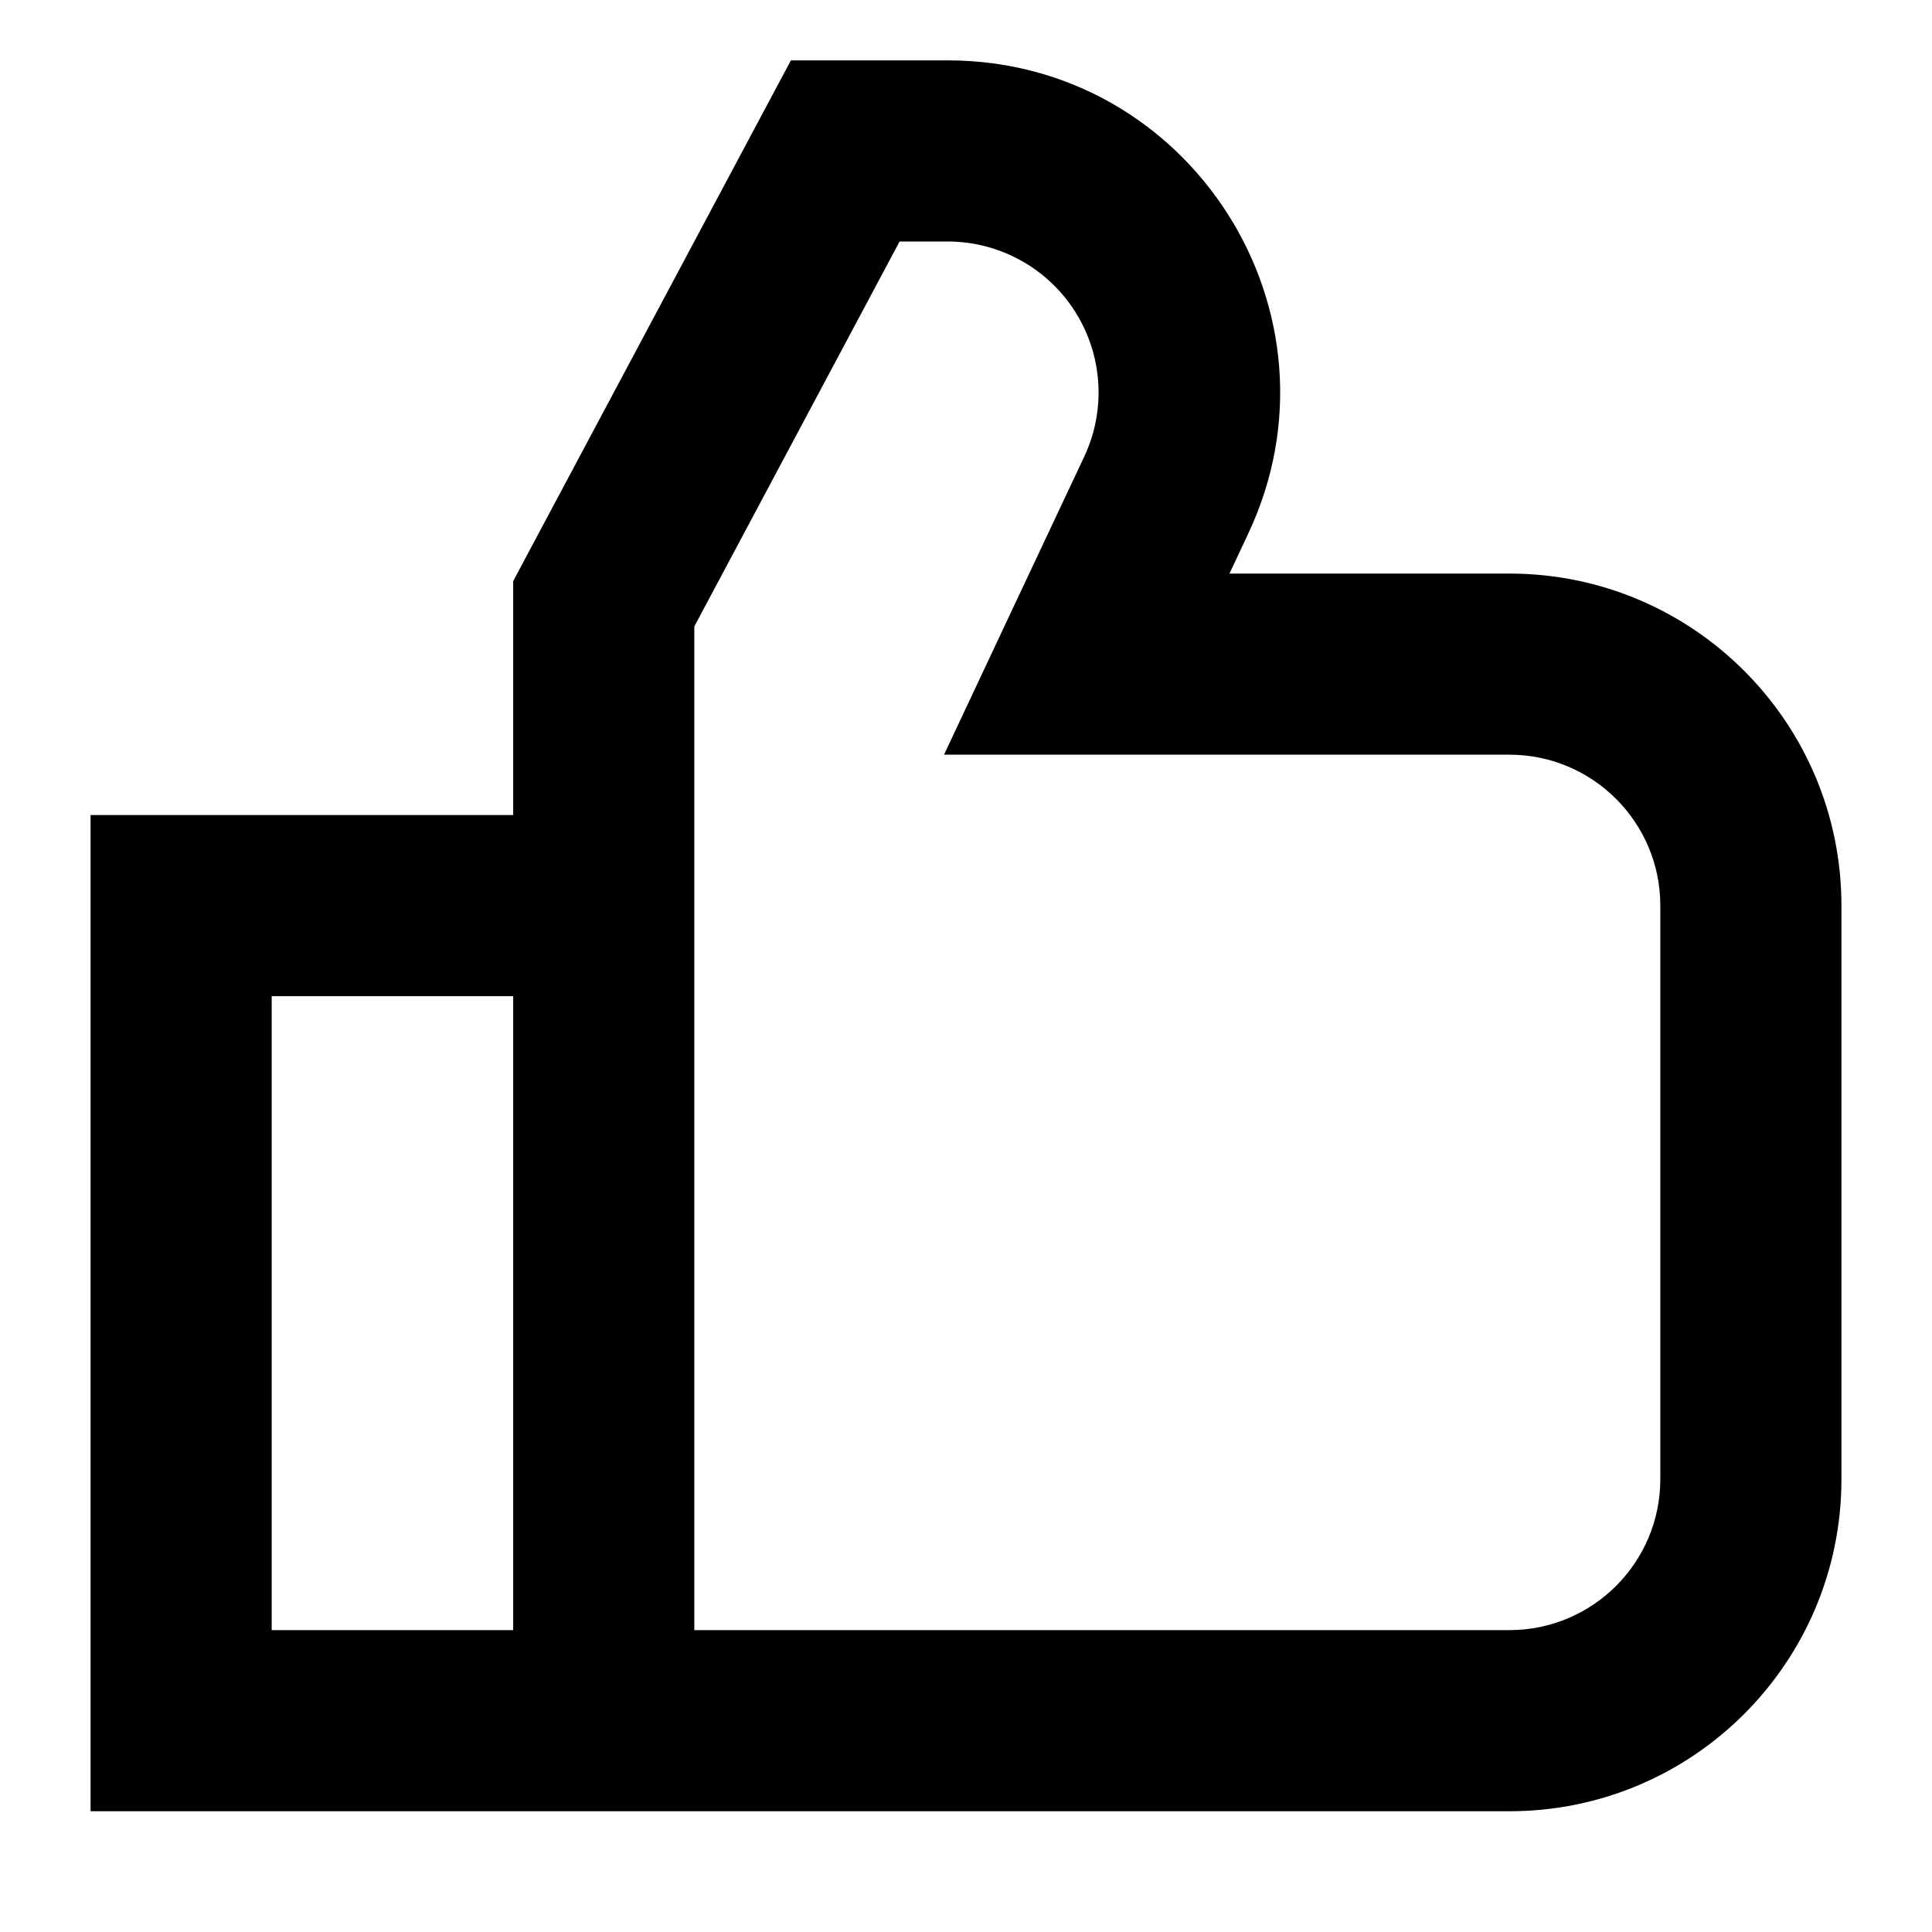
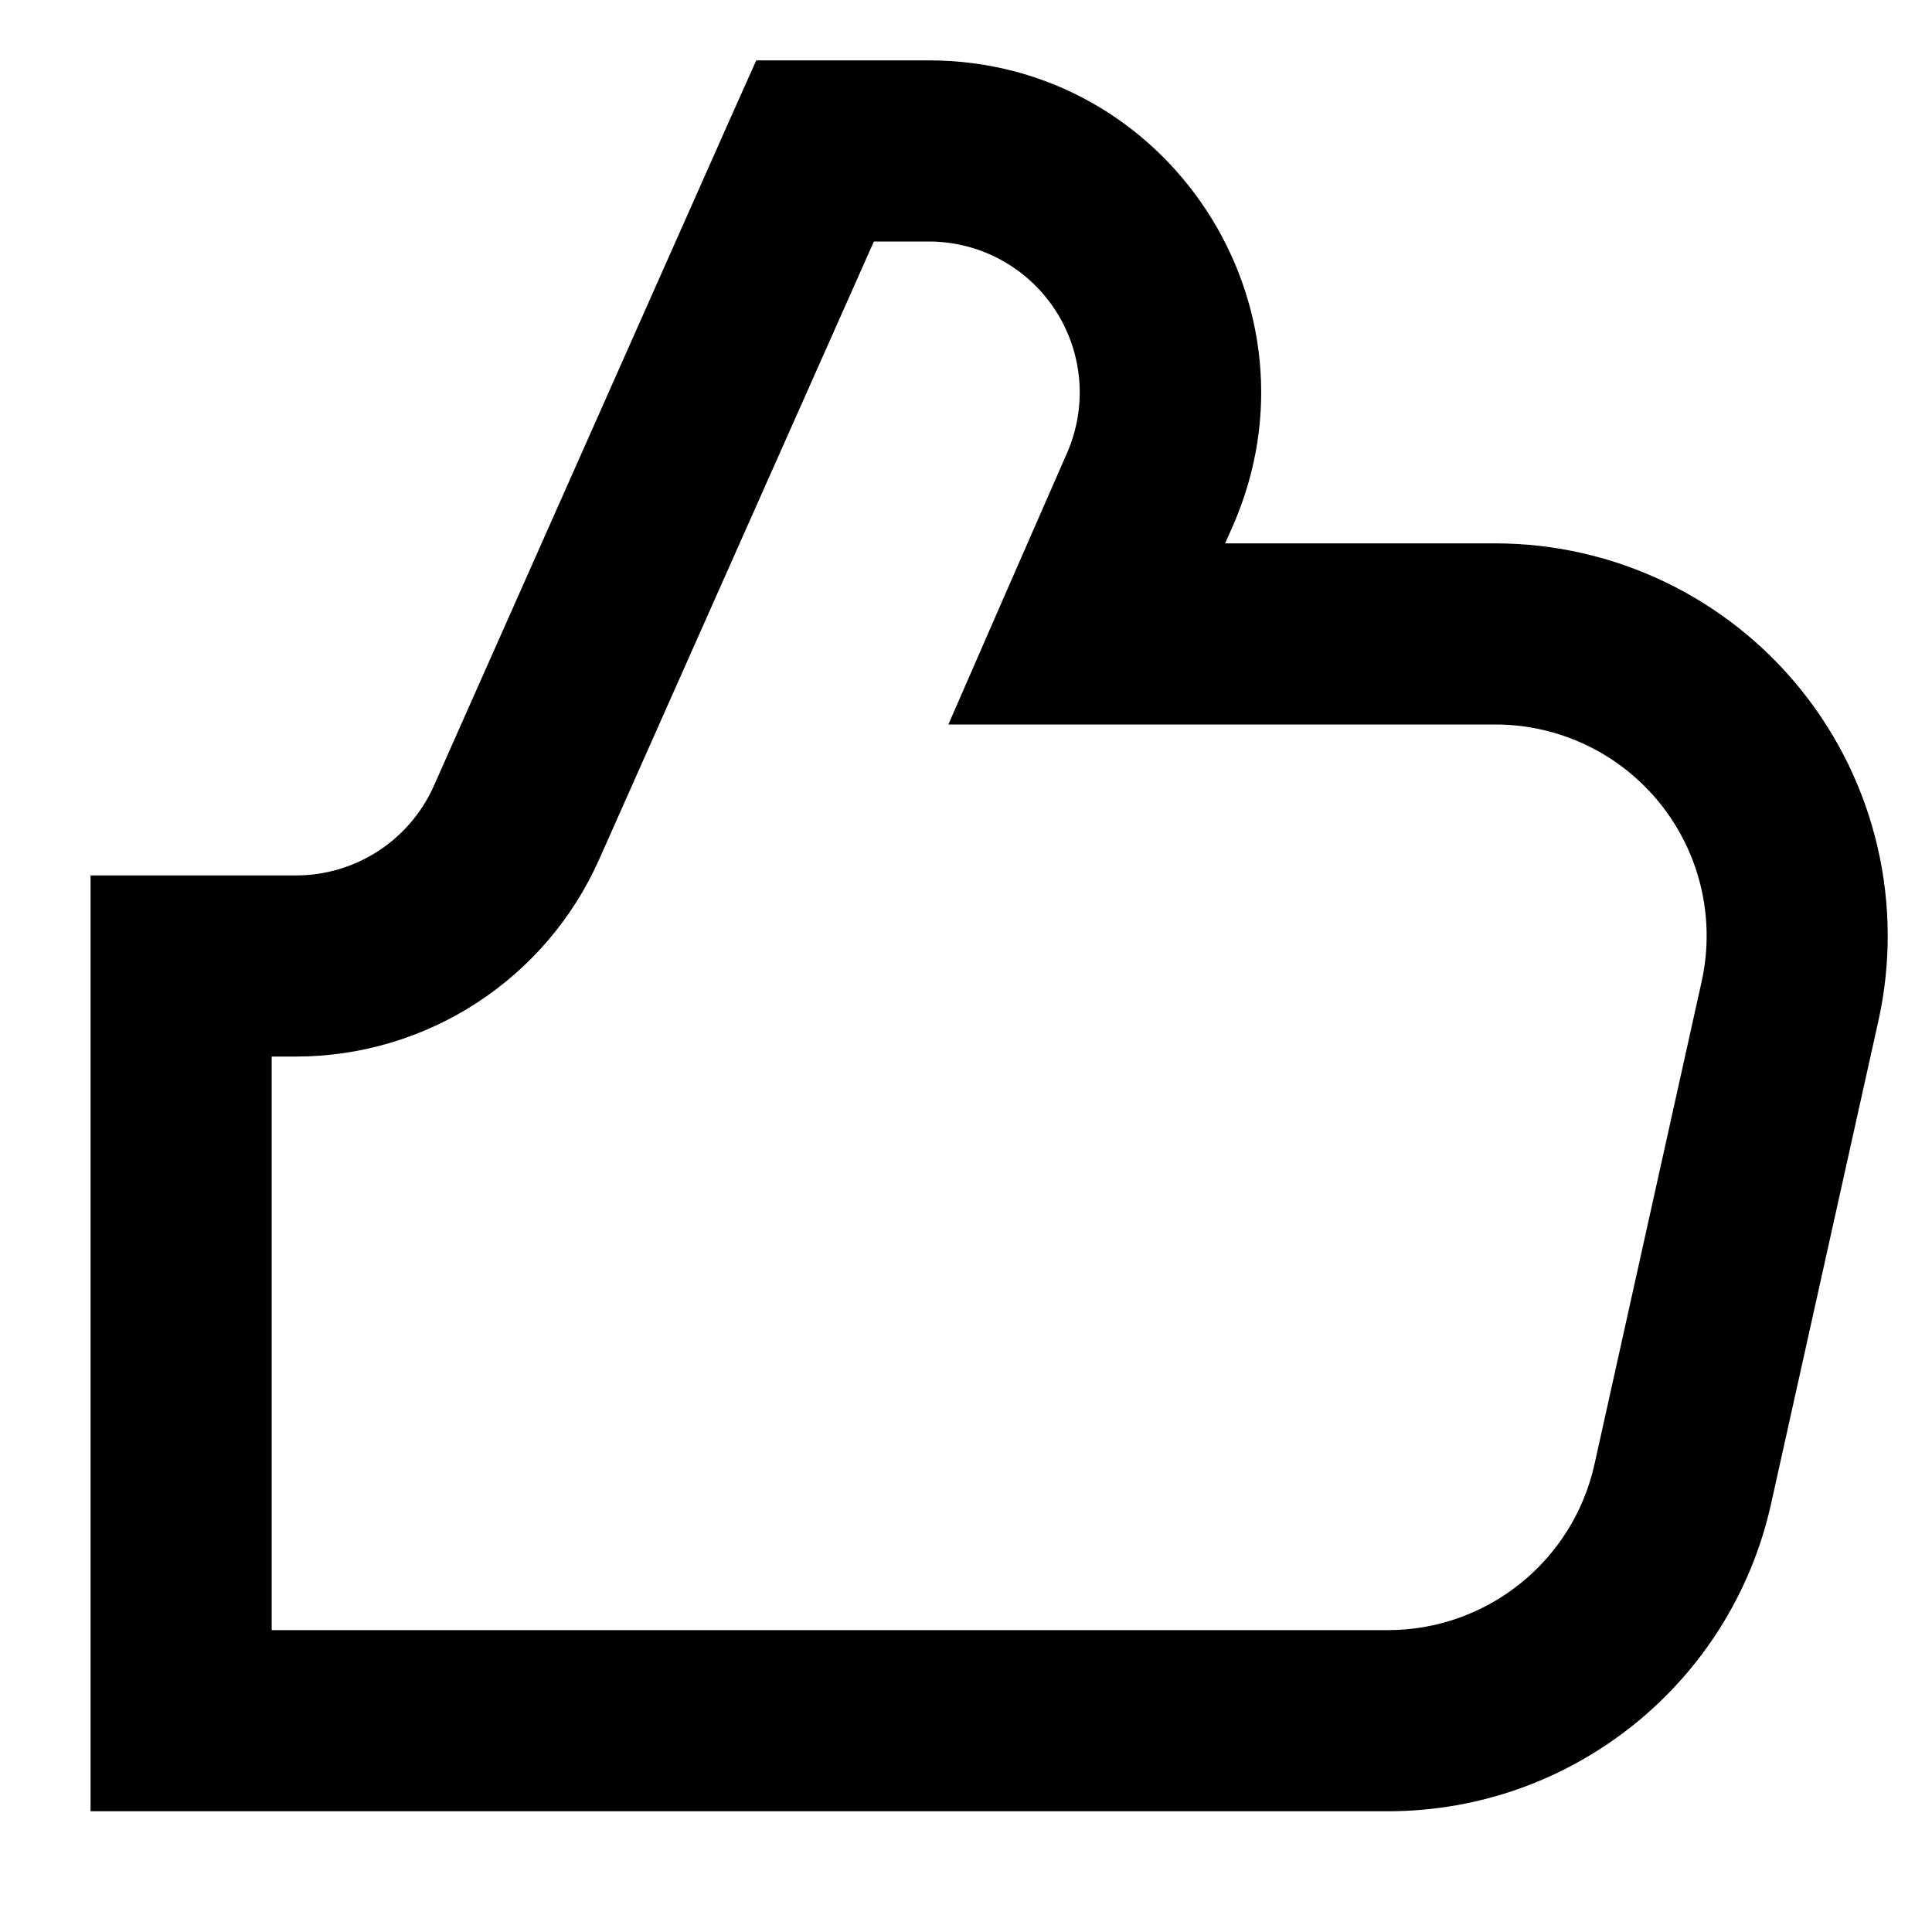
<svg xmlns="http://www.w3.org/2000/svg" viewBox="0 0 16 16" fill="currentColor">
-   <path d="M7.849.5c2.015 0 3.346 2.097 2.488 3.92l-.155.33H12.5a2.75 2.75 0 0 1 2.75 2.75v4.75A2.75 2.75 0 0 1 12.5 15H.75V6.75h3.5V4.813l.088-.166 2-3.75L6.55.5zM5.75 5.188V13.5h6.75c.69 0 1.25-.56 1.25-1.25V7.5c0-.69-.56-1.25-1.25-1.25H7.818l.503-1.07.658-1.398A1.25 1.25 0 0 0 7.85 2h-.4zM2.25 8.25v5.25h2V8.25z" />
+   <path d="M7.692.5c1.983 0 3.314 2.036 2.519 3.853l-.065.147h2.238a3.25 3.25 0 0 1 3.172 3.955l-.889 4A3.25 3.25 0 0 1 11.494 15H.75V7.25h1.7c.494 0 .942-.29 1.143-.742L6.064.945 6.263.5zm-2.73 6.617A2.75 2.75 0 0 1 2.45 8.75h-.2v4.75h9.244c.82 0 1.531-.57 1.71-1.37l.888-4A1.75 1.75 0 0 0 12.384 6h-4.53l.458-1.05.525-1.199A1.25 1.25 0 0 0 7.692 2h-.455z" />
</svg>
